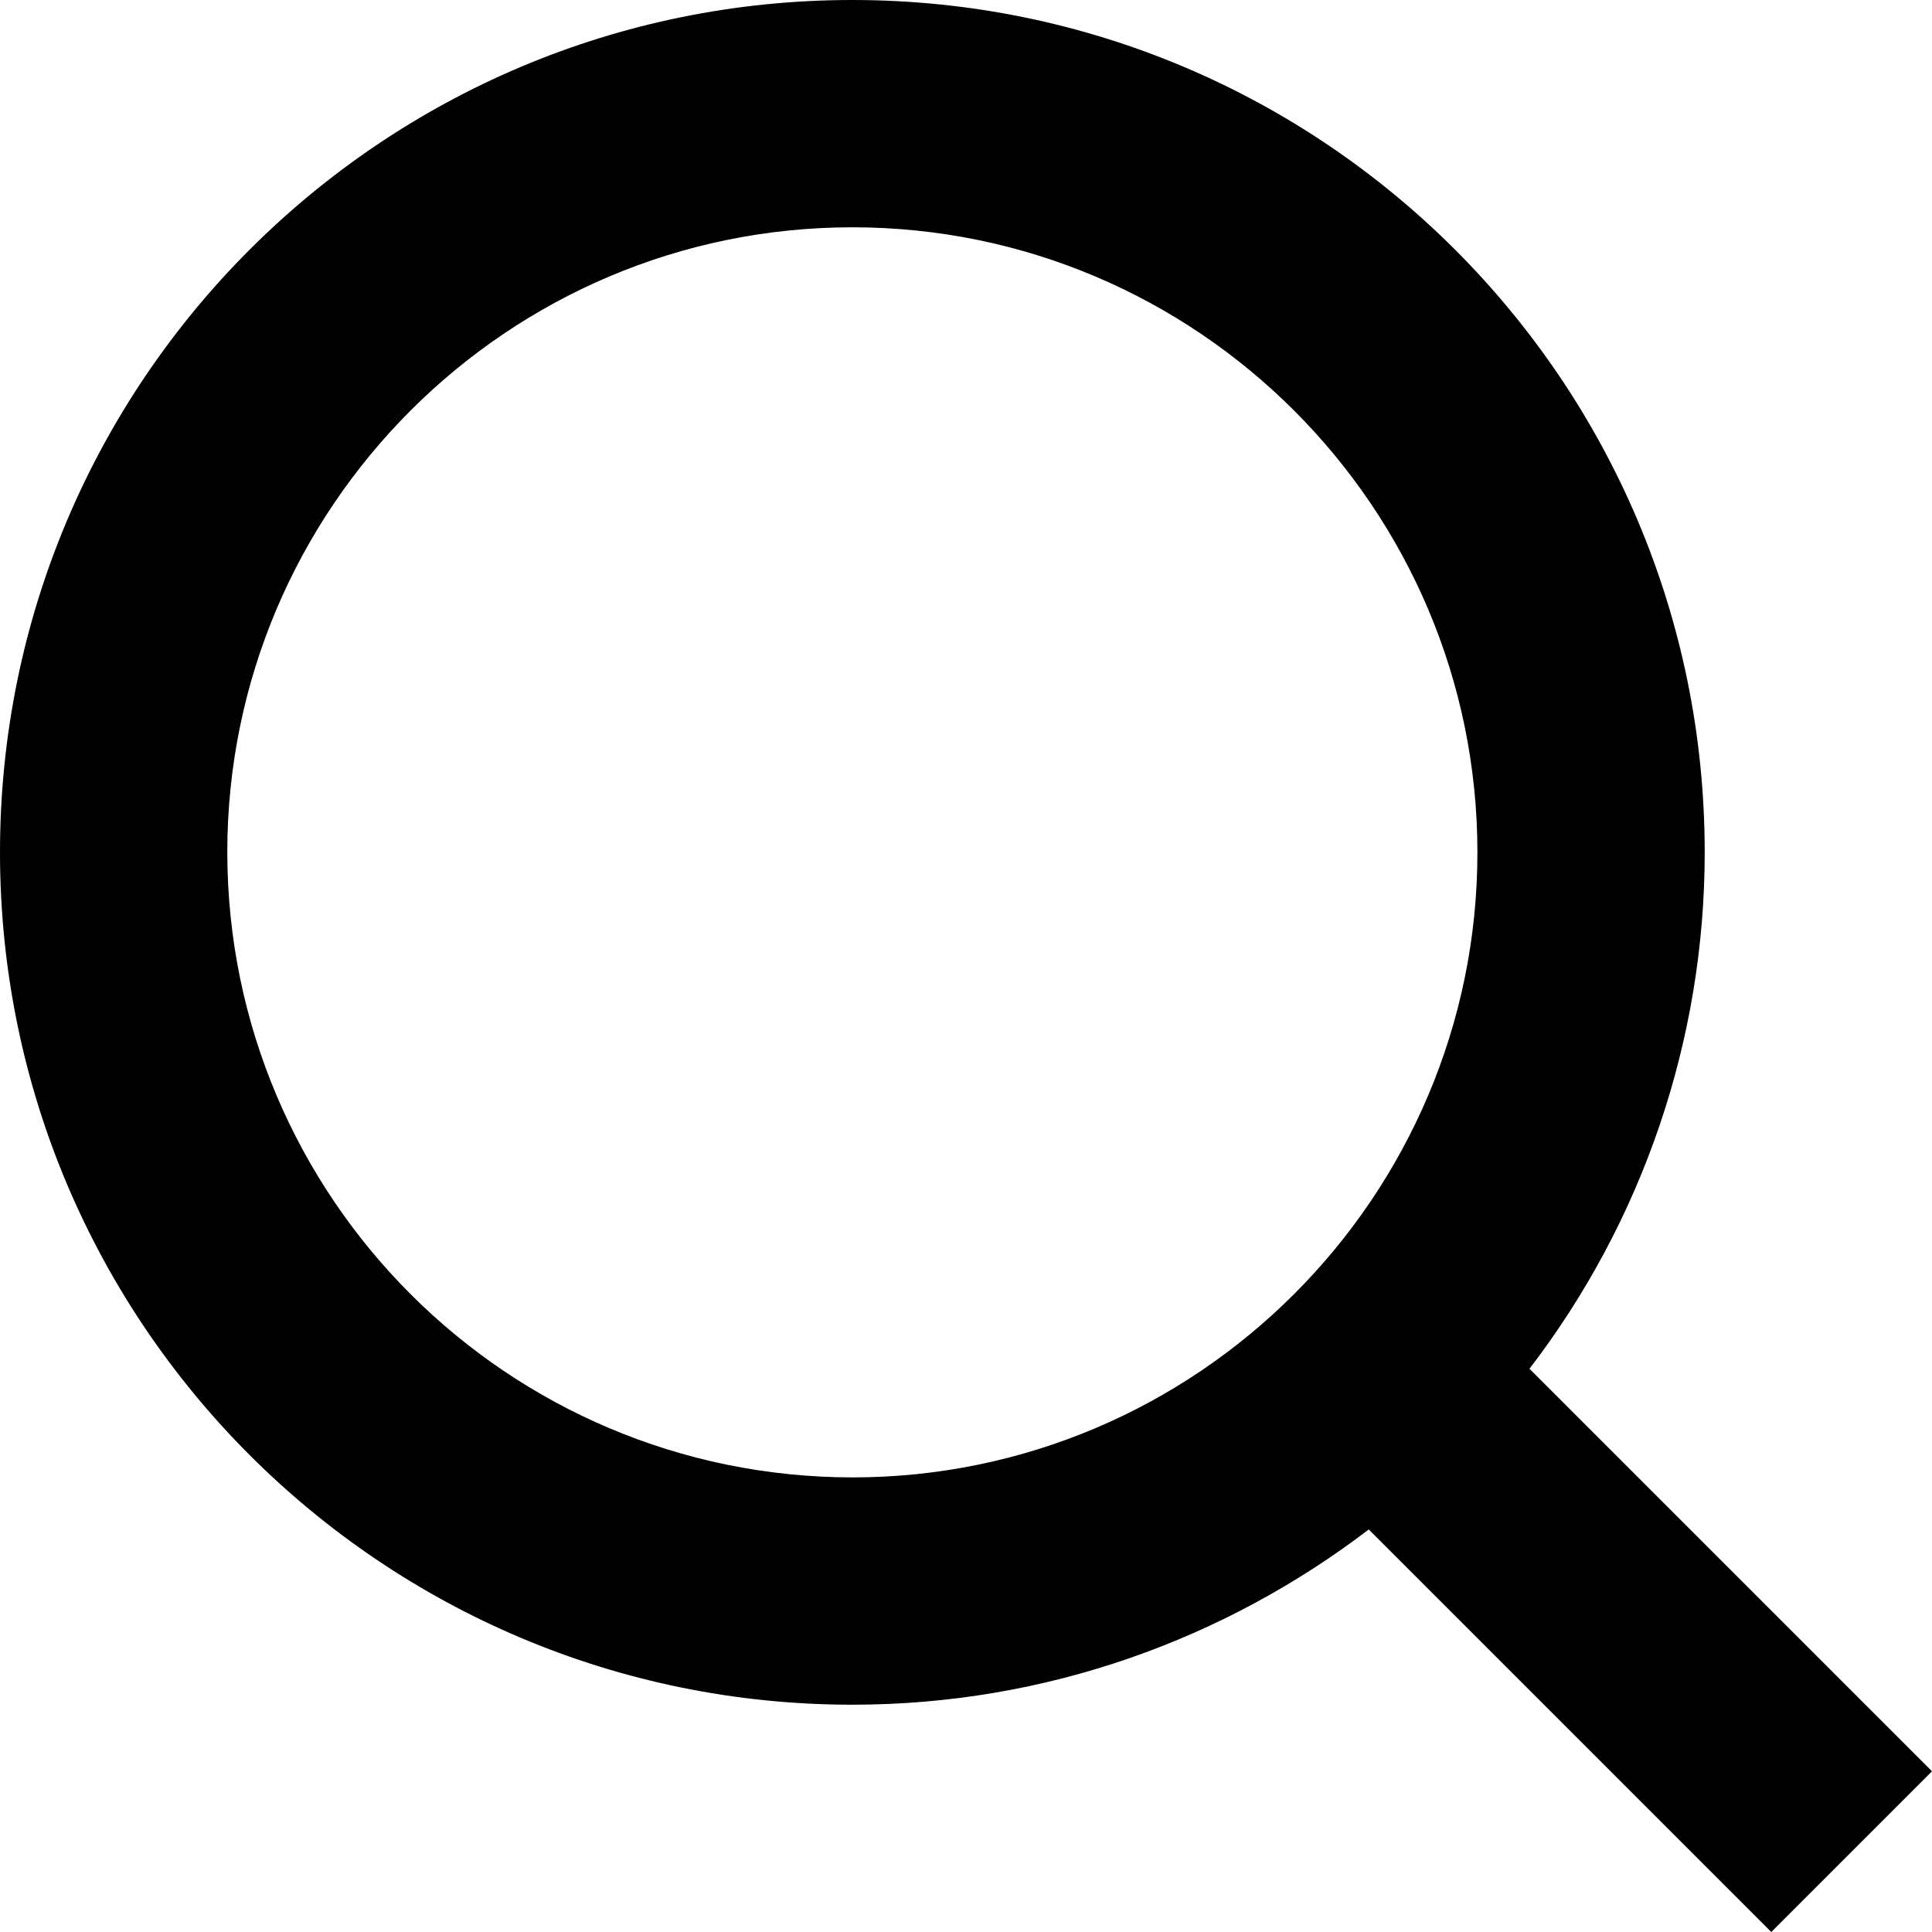
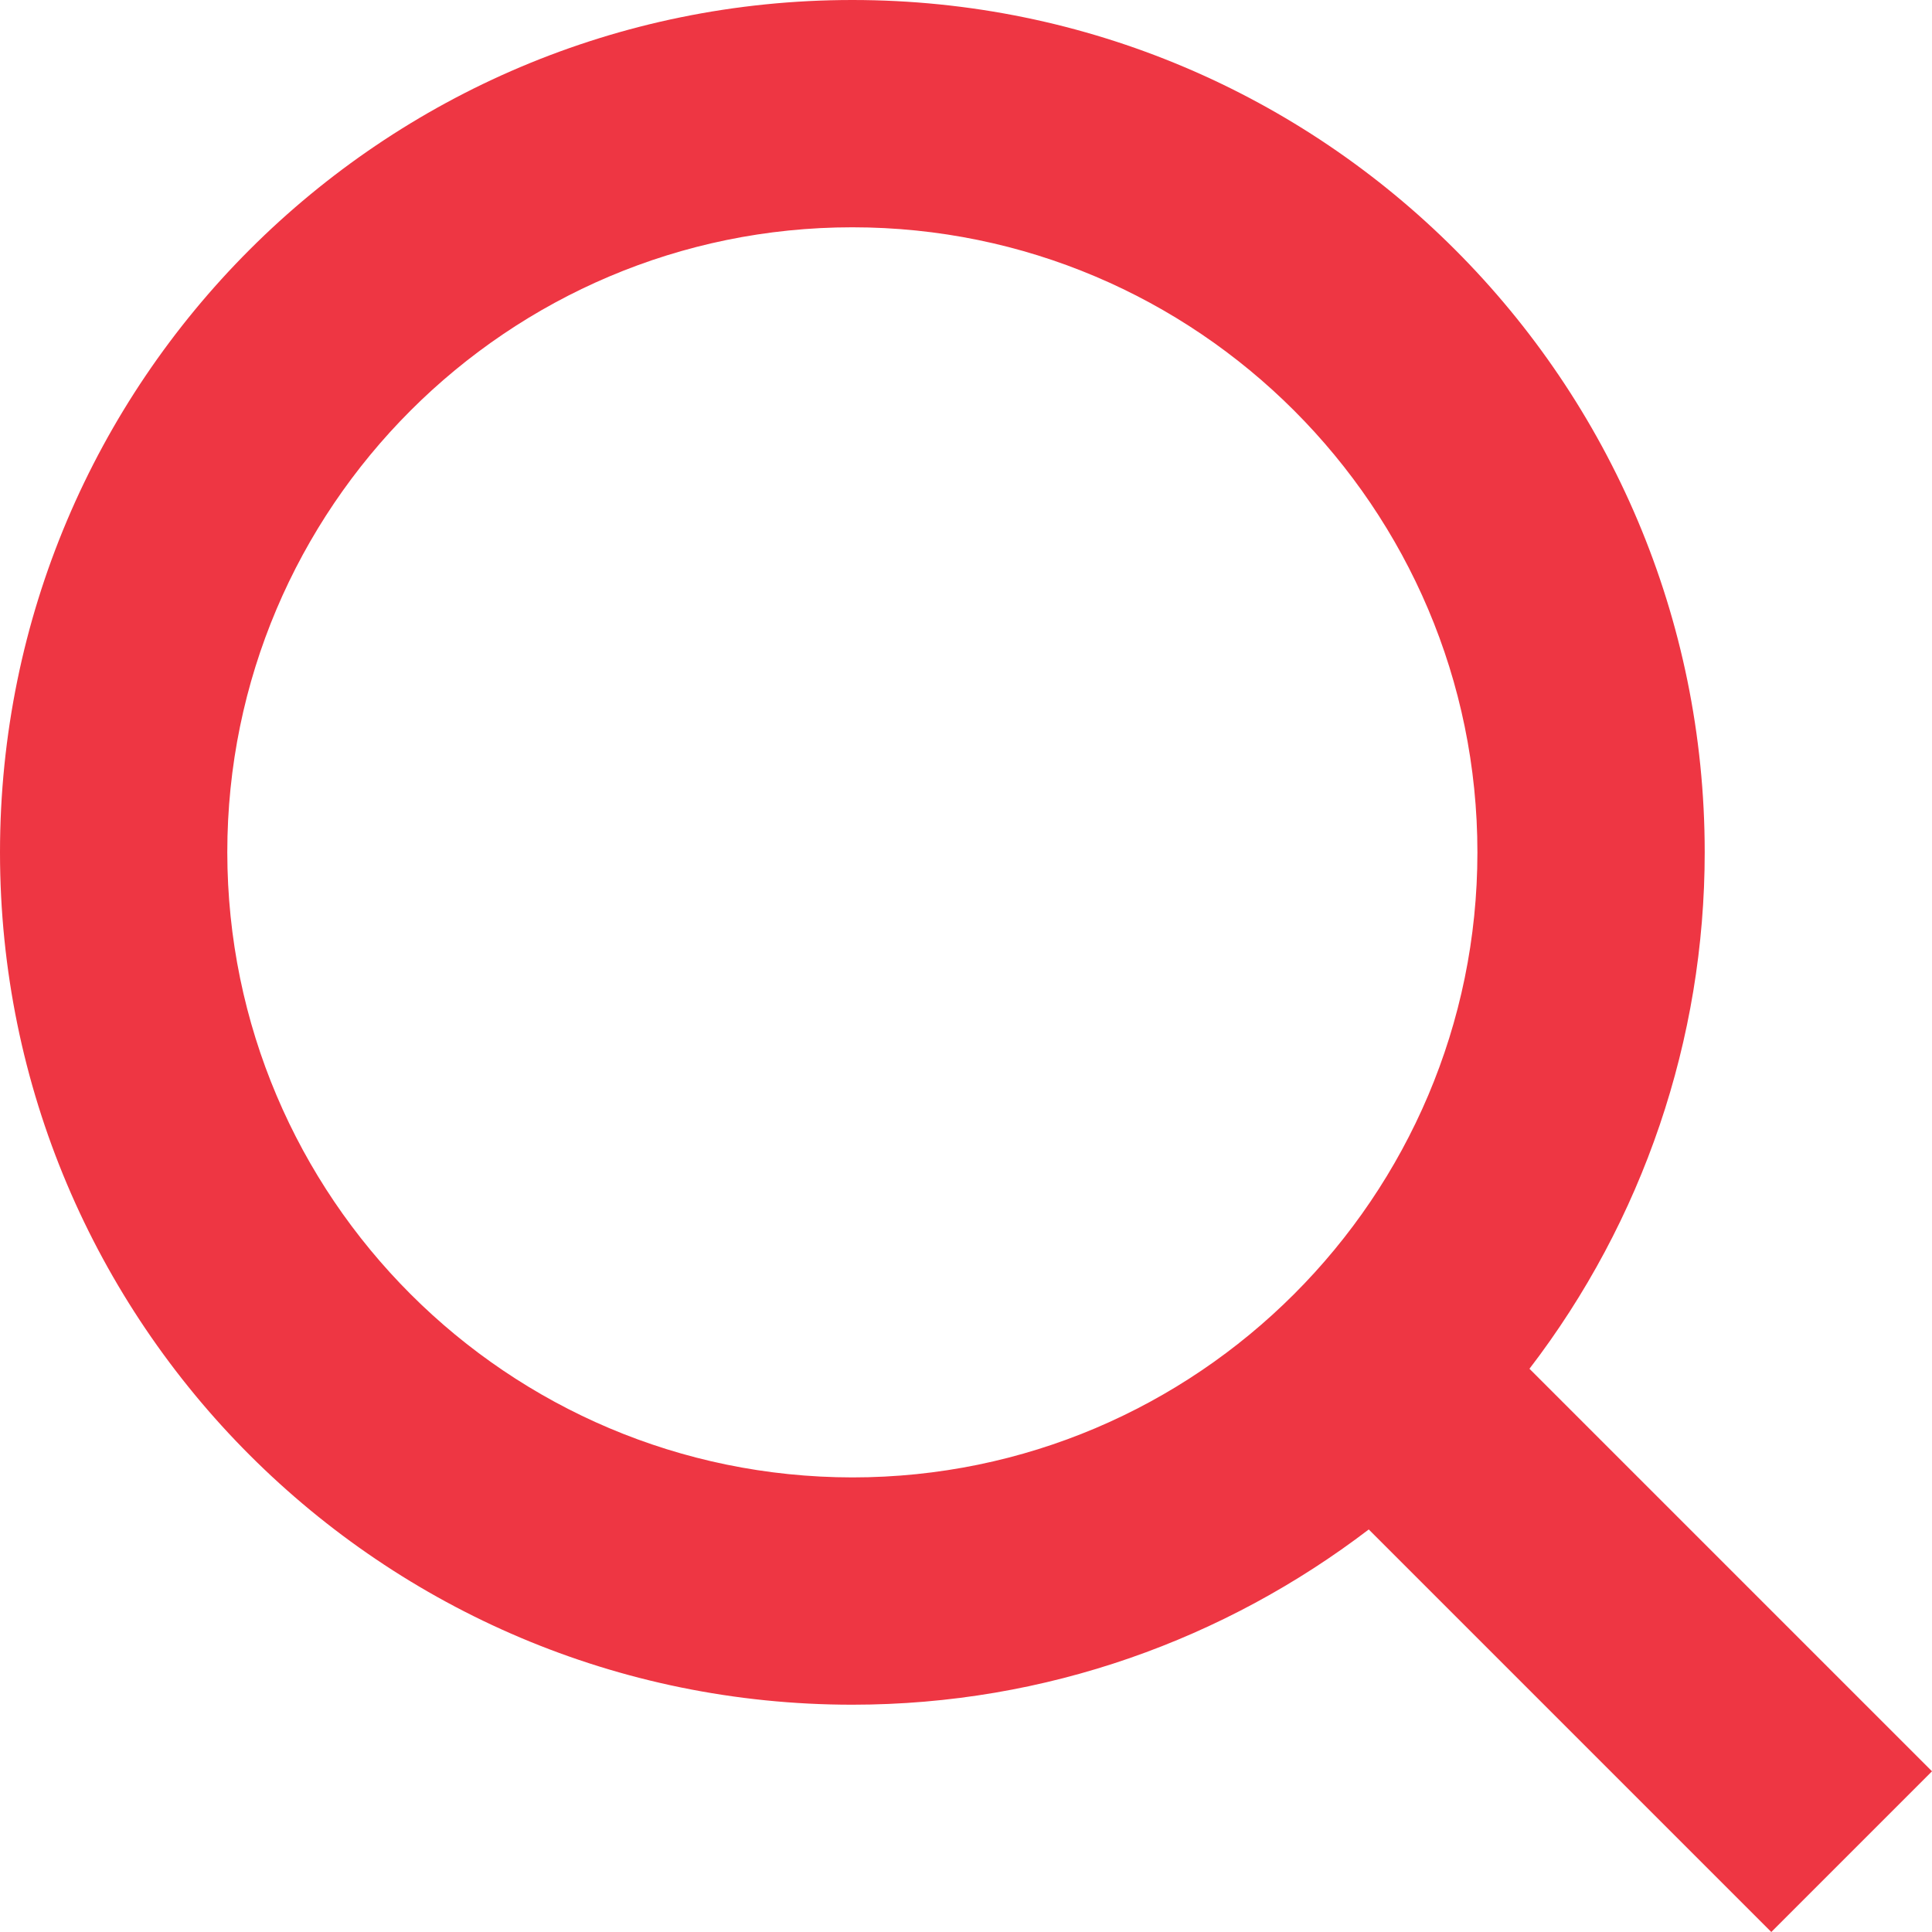
<svg xmlns="http://www.w3.org/2000/svg" width="17" height="17" viewBox="0 0 17 17">
-   <path fill="#ee3643;" d="M17 15.586l-3.542-3.542A7.465 7.465 0 0 0 15 7.5 7.5 7.5 0 1 0 7.5 15c1.71 0 3.282-.579 4.544-1.542L15.586 17 17 15.586zM2 7.5C2 4.467 4.467 2 7.5 2 10.532 2 13 4.467 13 7.5c0 3.032-2.468 5.5-5.5 5.5A5.506 5.506 0 0 1 2 7.5z" />
+   <path fill="#ee3643" d="M17 15.586l-3.542-3.542A7.465 7.465 0 0 0 15 7.5 7.5 7.5 0 1 0 7.5 15c1.71 0 3.282-.579 4.544-1.542L15.586 17 17 15.586zM2 7.5C2 4.467 4.467 2 7.5 2 10.532 2 13 4.467 13 7.5c0 3.032-2.468 5.5-5.5 5.5A5.506 5.506 0 0 1 2 7.5z" />
</svg>
